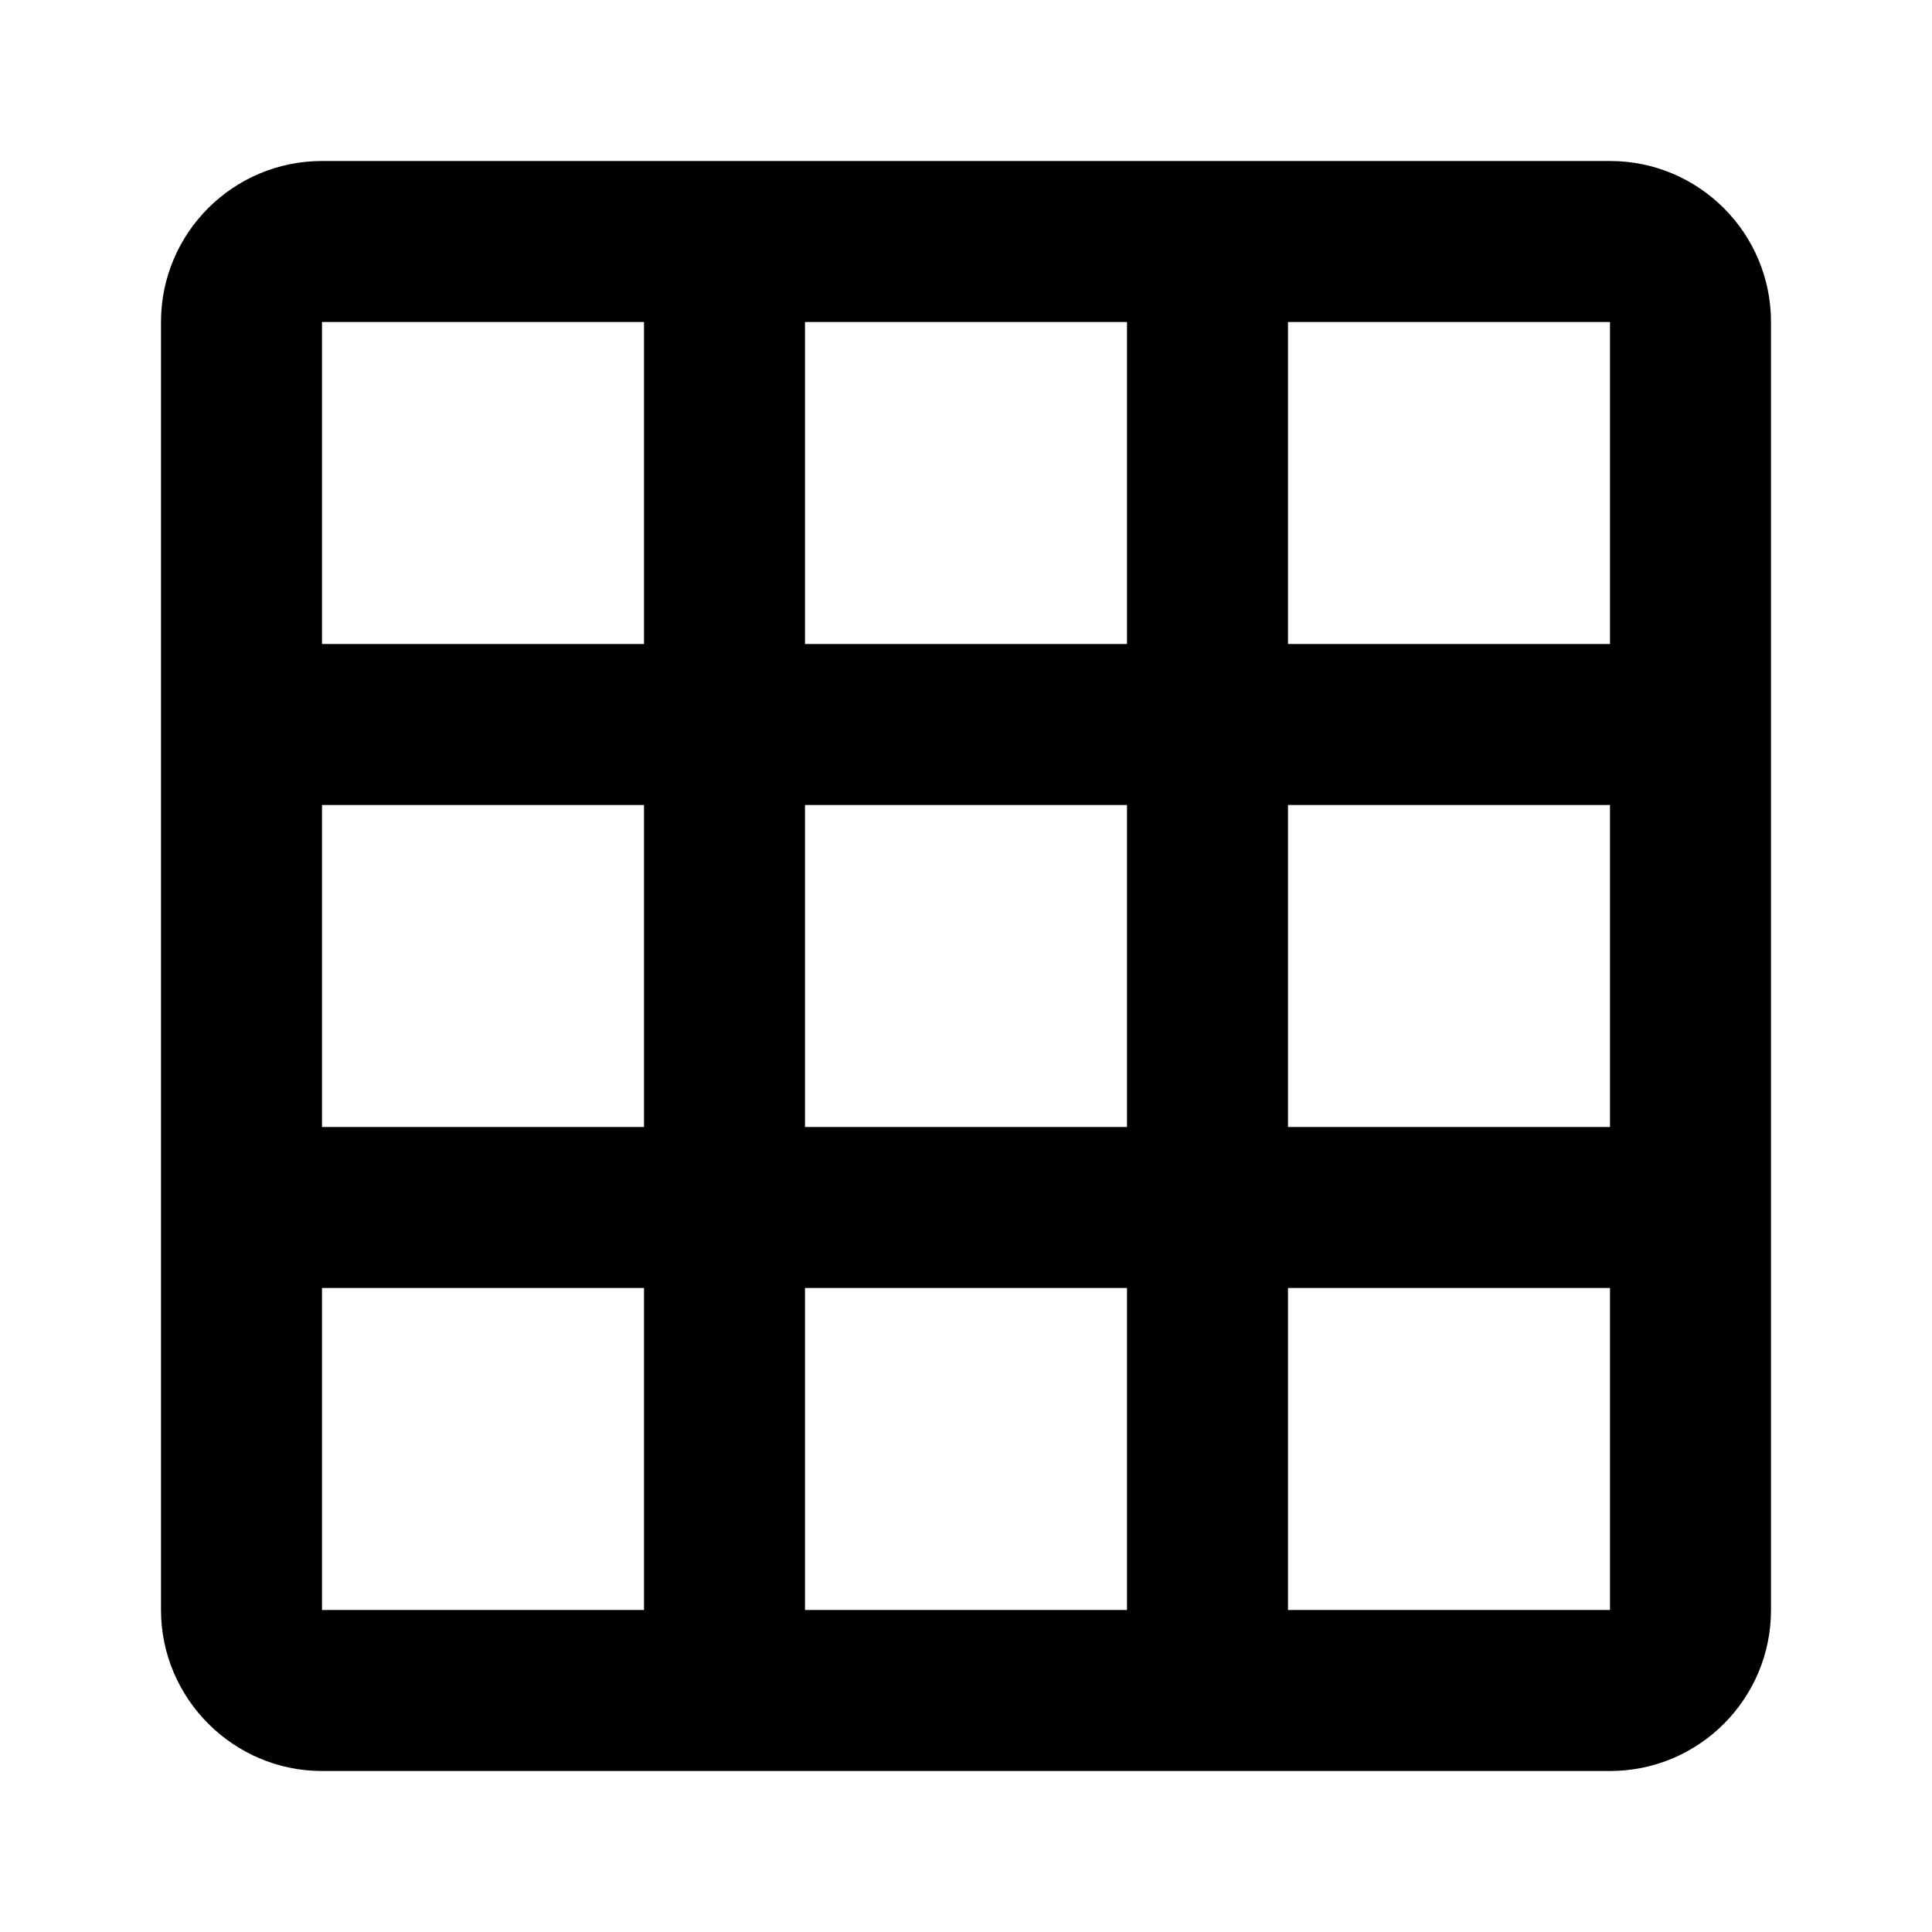
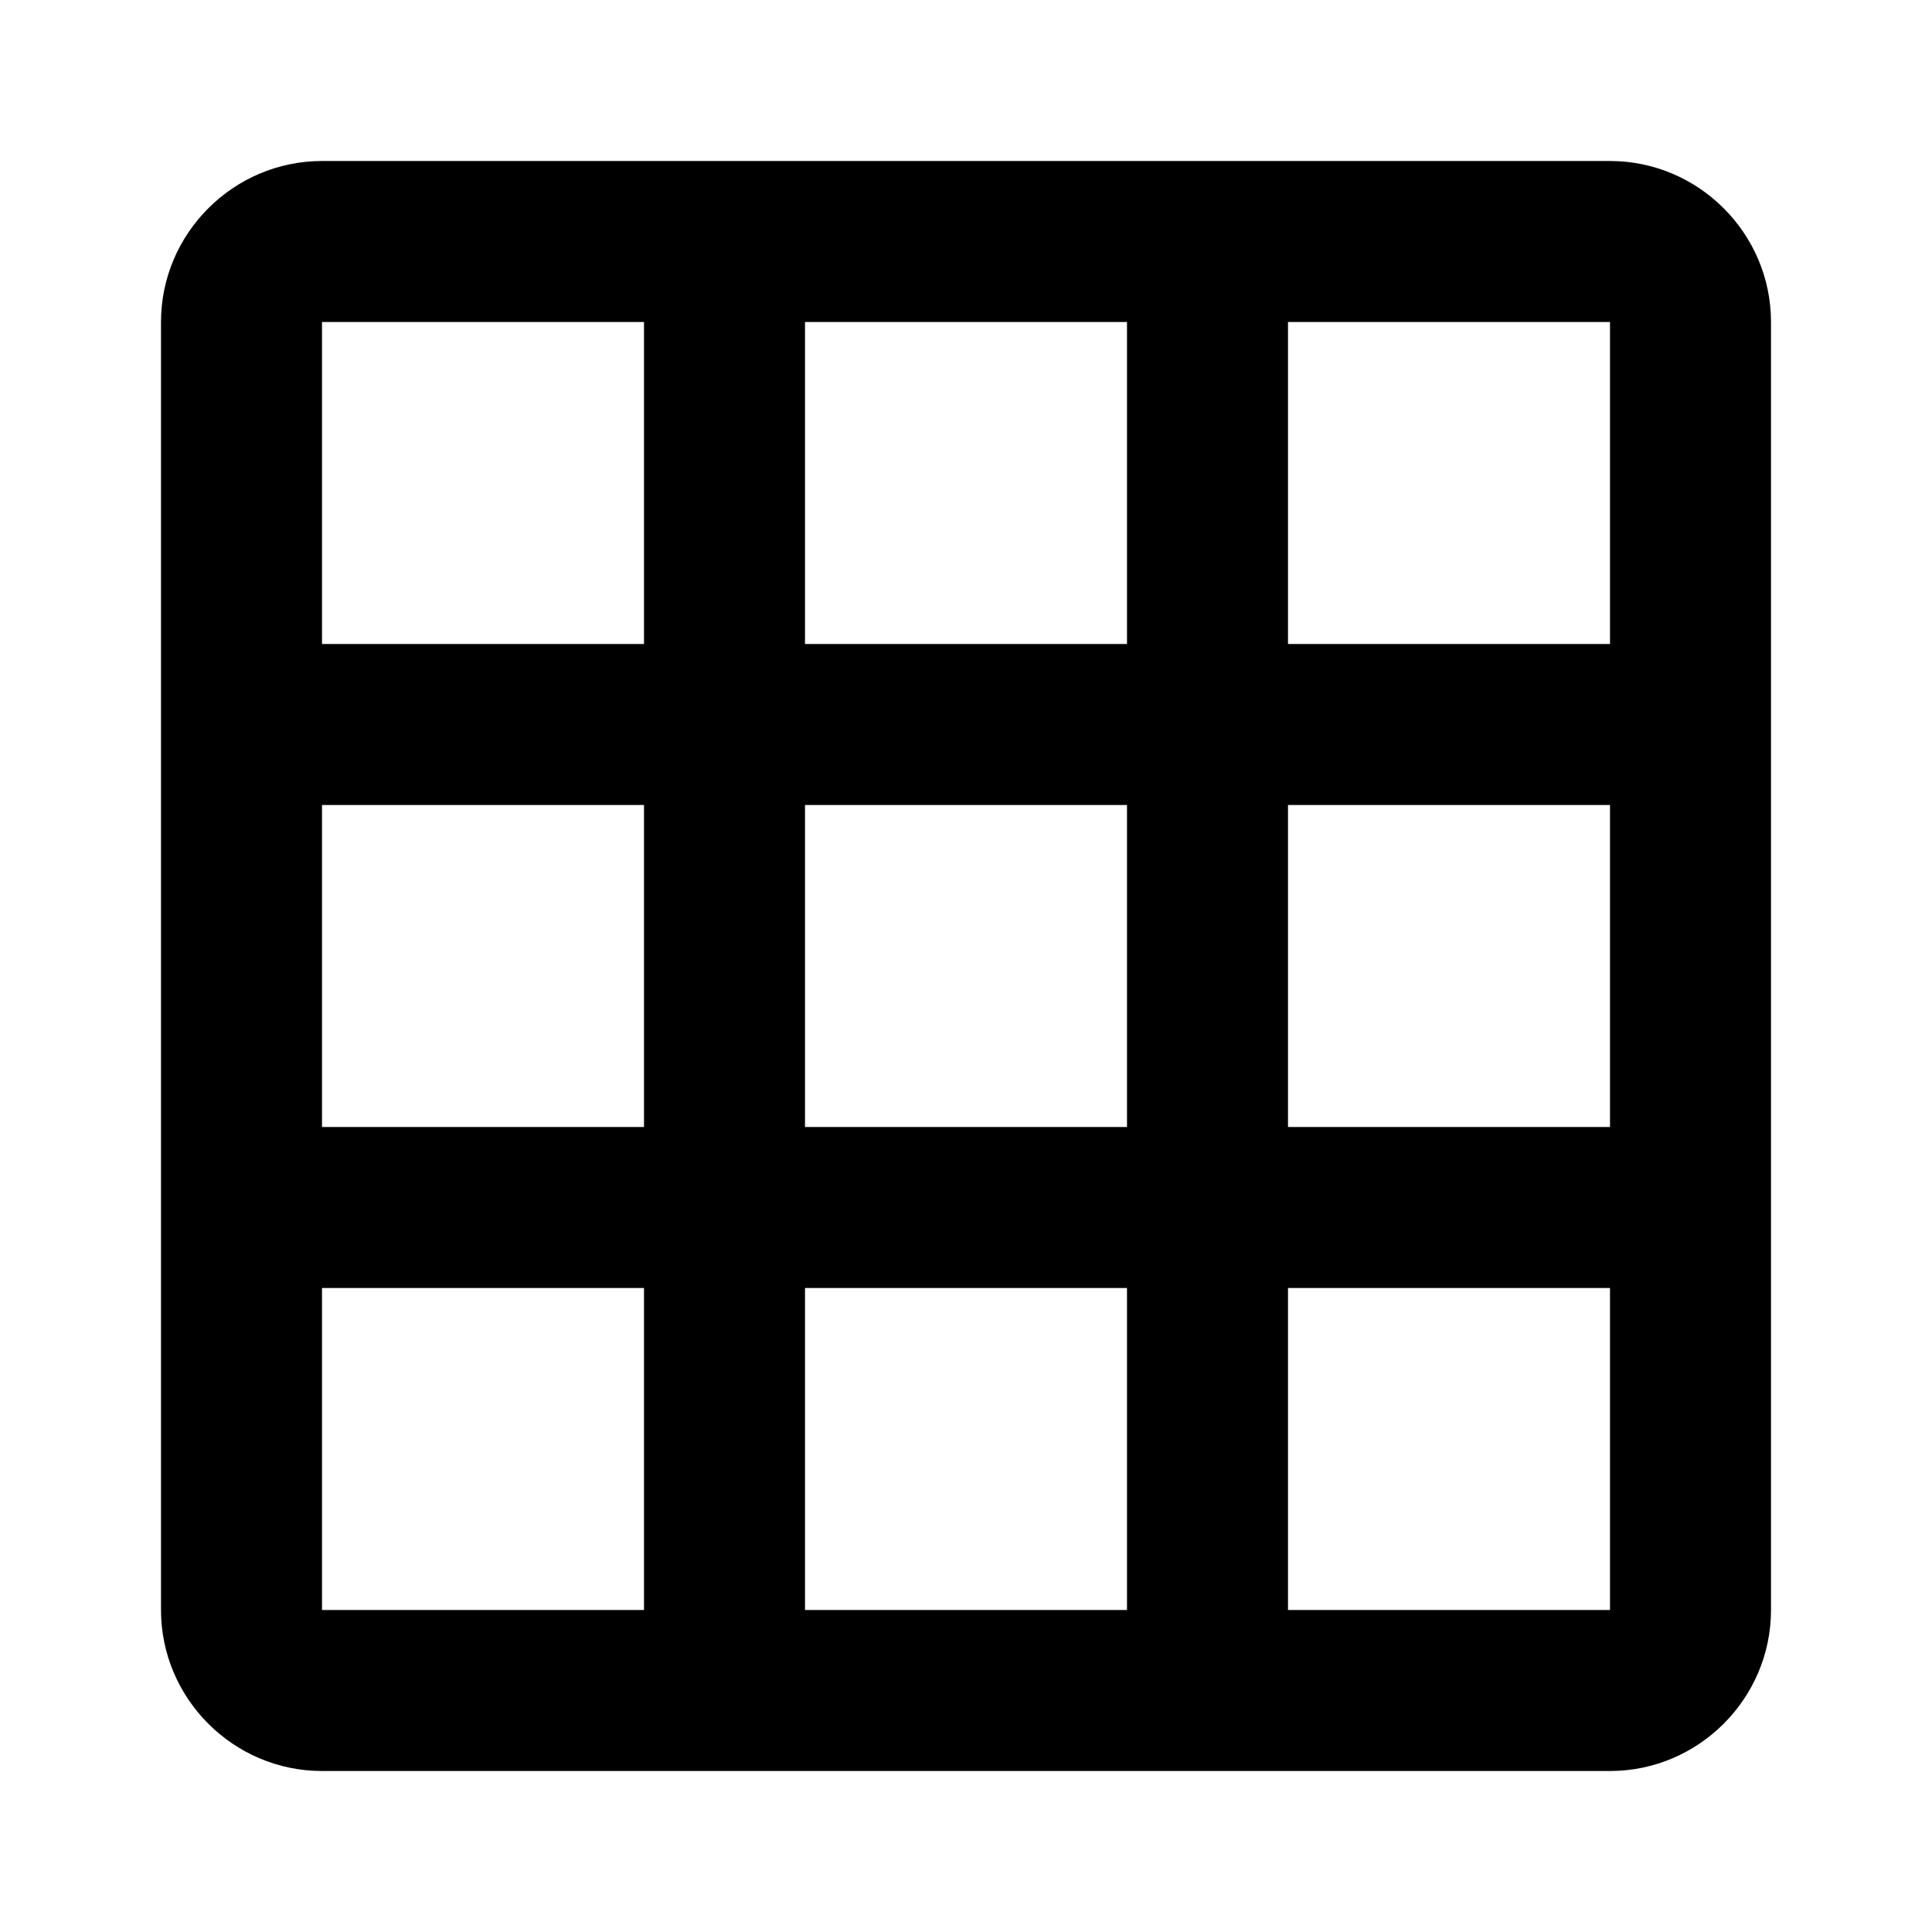
<svg aria-hidden="true" aria-label="Grid" class="d-svg d-svg__grid" viewBox="0 0 24 24">
-   <path d="M20 2H4a2 2 0 0 0-2 2v16c0 1.1.9 2 2 2h16a2 2 0 0 0 2-2V4a2 2 0 0 0-2-2zM8 20H4v-4h4v4zm0-6H4v-4h4v4zm0-6H4V4h4v4zm6 12h-4v-4h4v4zm0-6h-4v-4h4v4zm0-6h-4V4h4v4zm6 12h-4v-4h4v4zm0-6h-4v-4h4v4zm0-6h-4V4h4v4z" />
+   <path d="M20 2H4c-1.1 0-2 .9-2 2v16c0 1.1.9 2 2 2h16c1.1 0 2-.9 2-2V4c0-1.1-.9-2-2-2zM8 20H4v-4h4v4zm0-6H4v-4h4v4zm0-6H4V4h4v4zm6 12h-4v-4h4v4zm0-6h-4v-4h4v4zm0-6h-4V4h4v4zm6 12h-4v-4h4v4zm0-6h-4v-4h4v4zm0-6h-4V4h4v4z" />
</svg>
